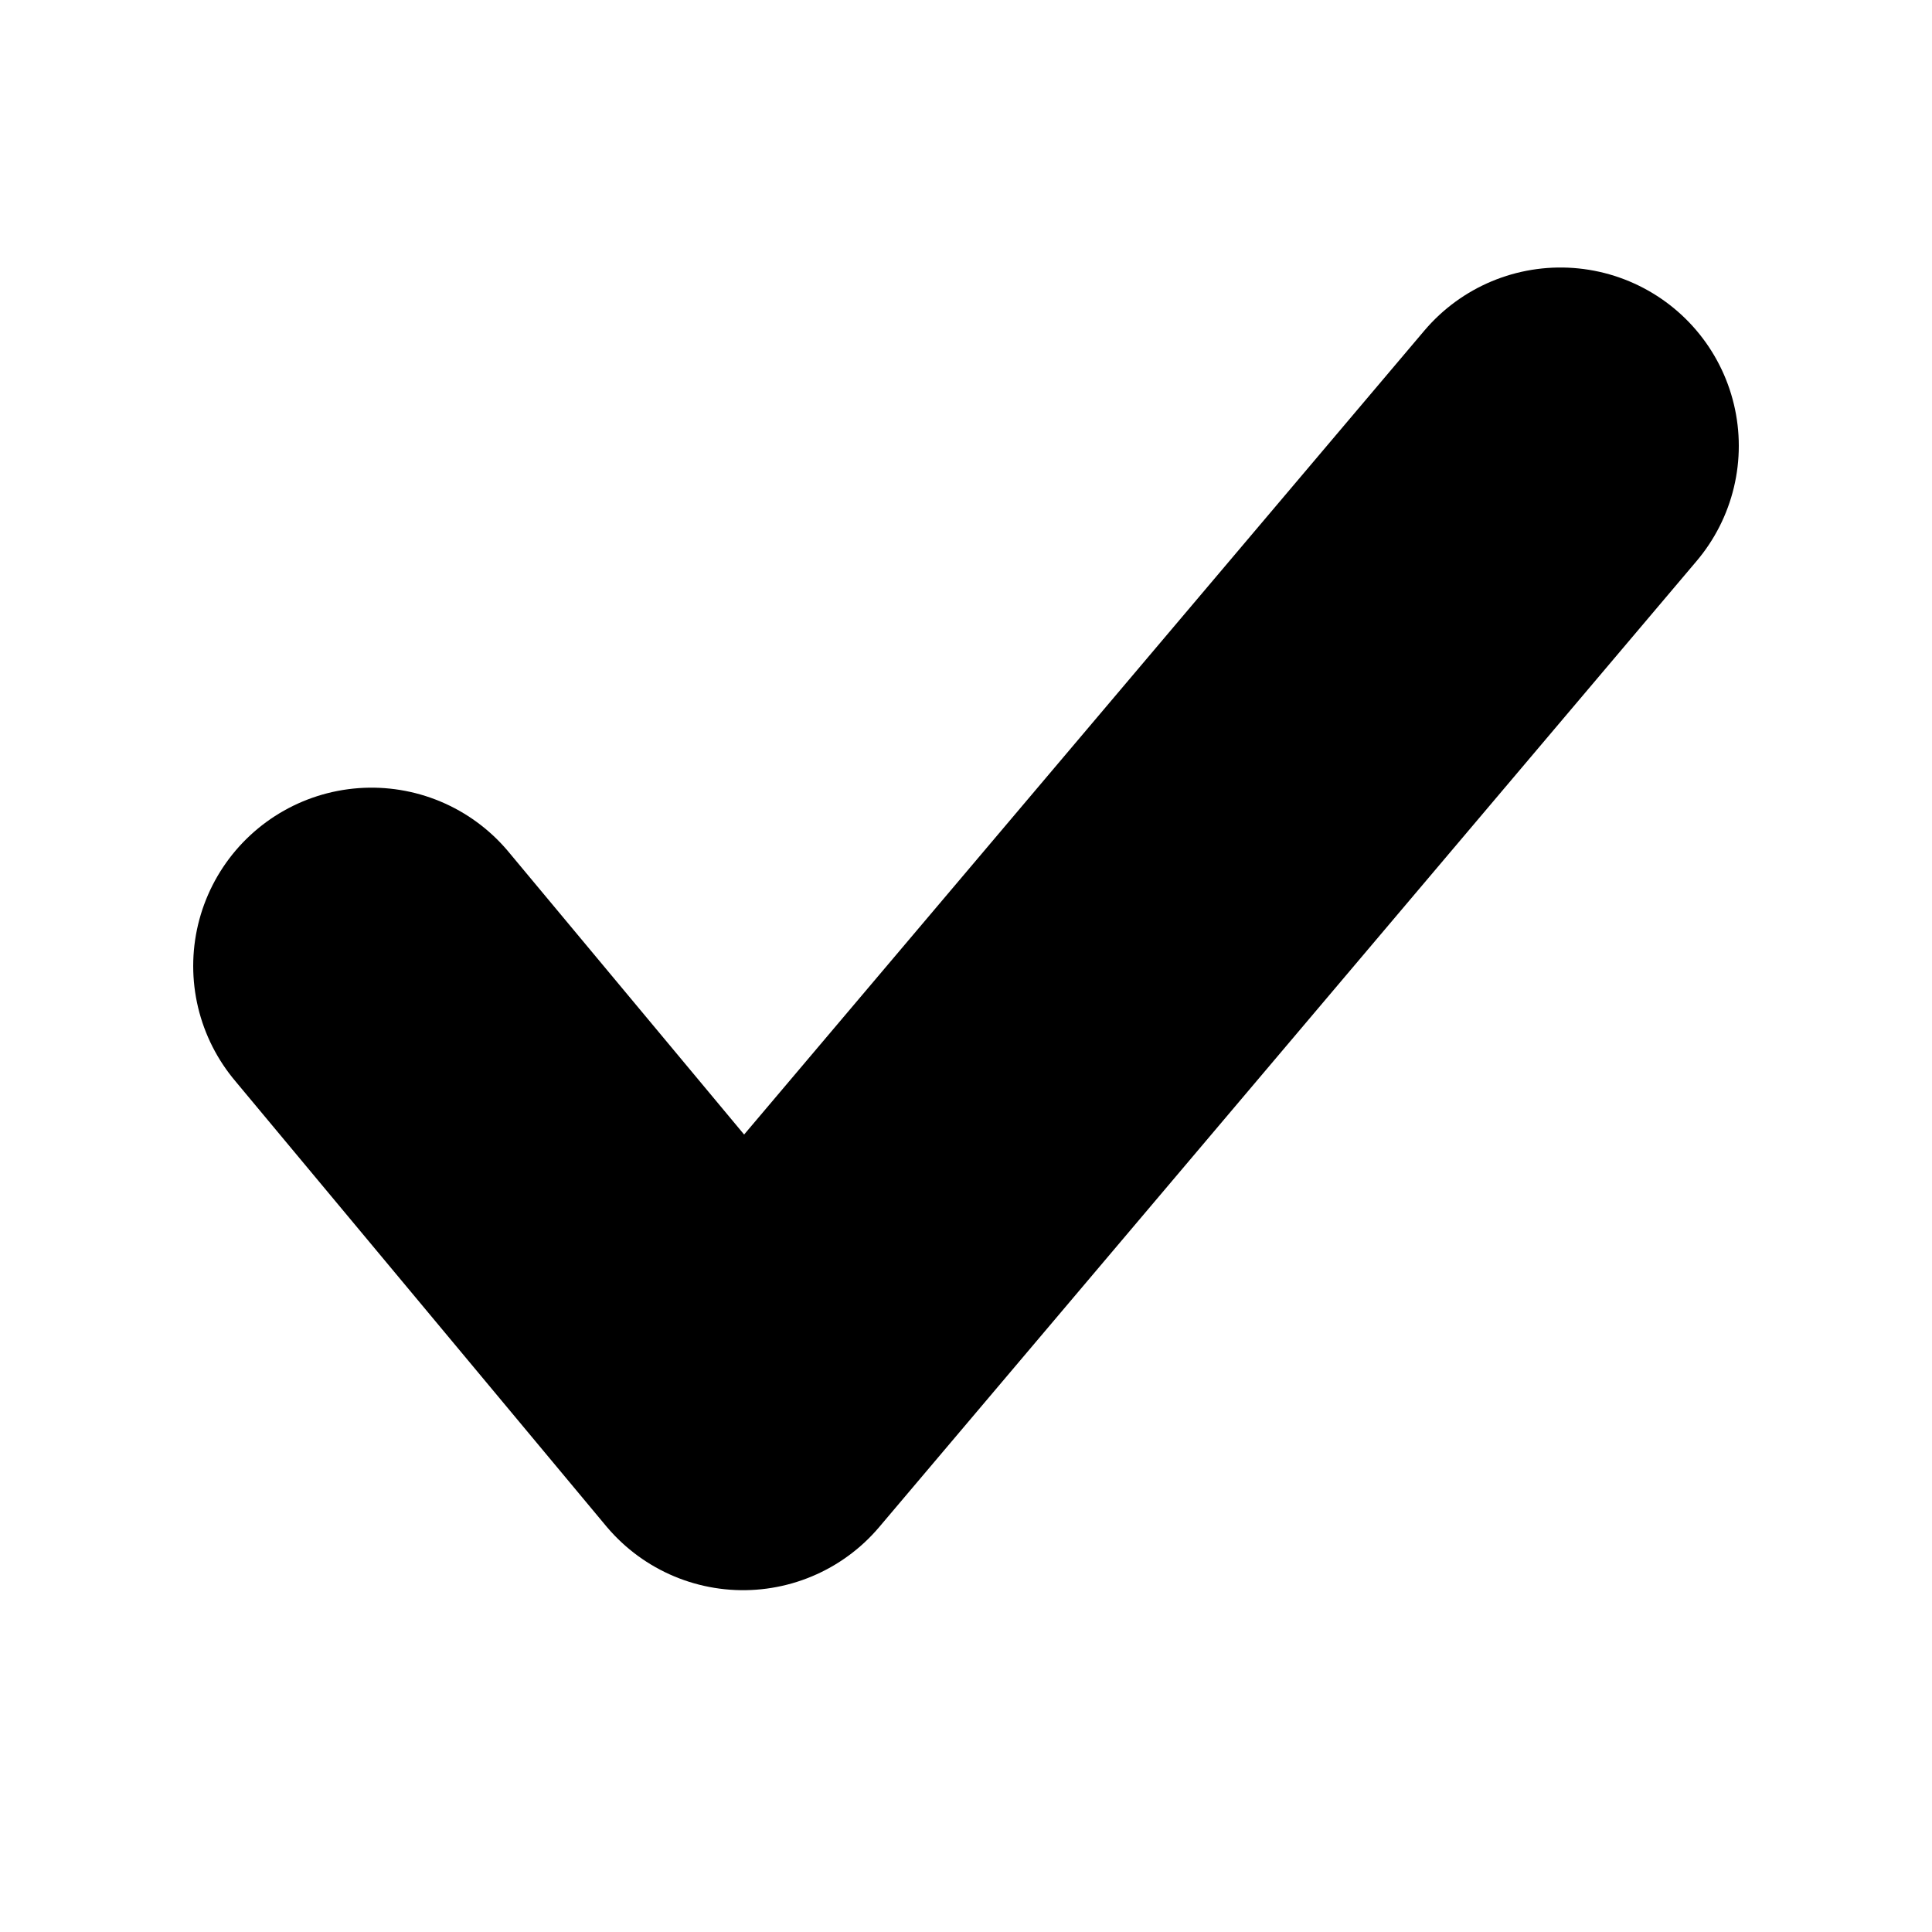
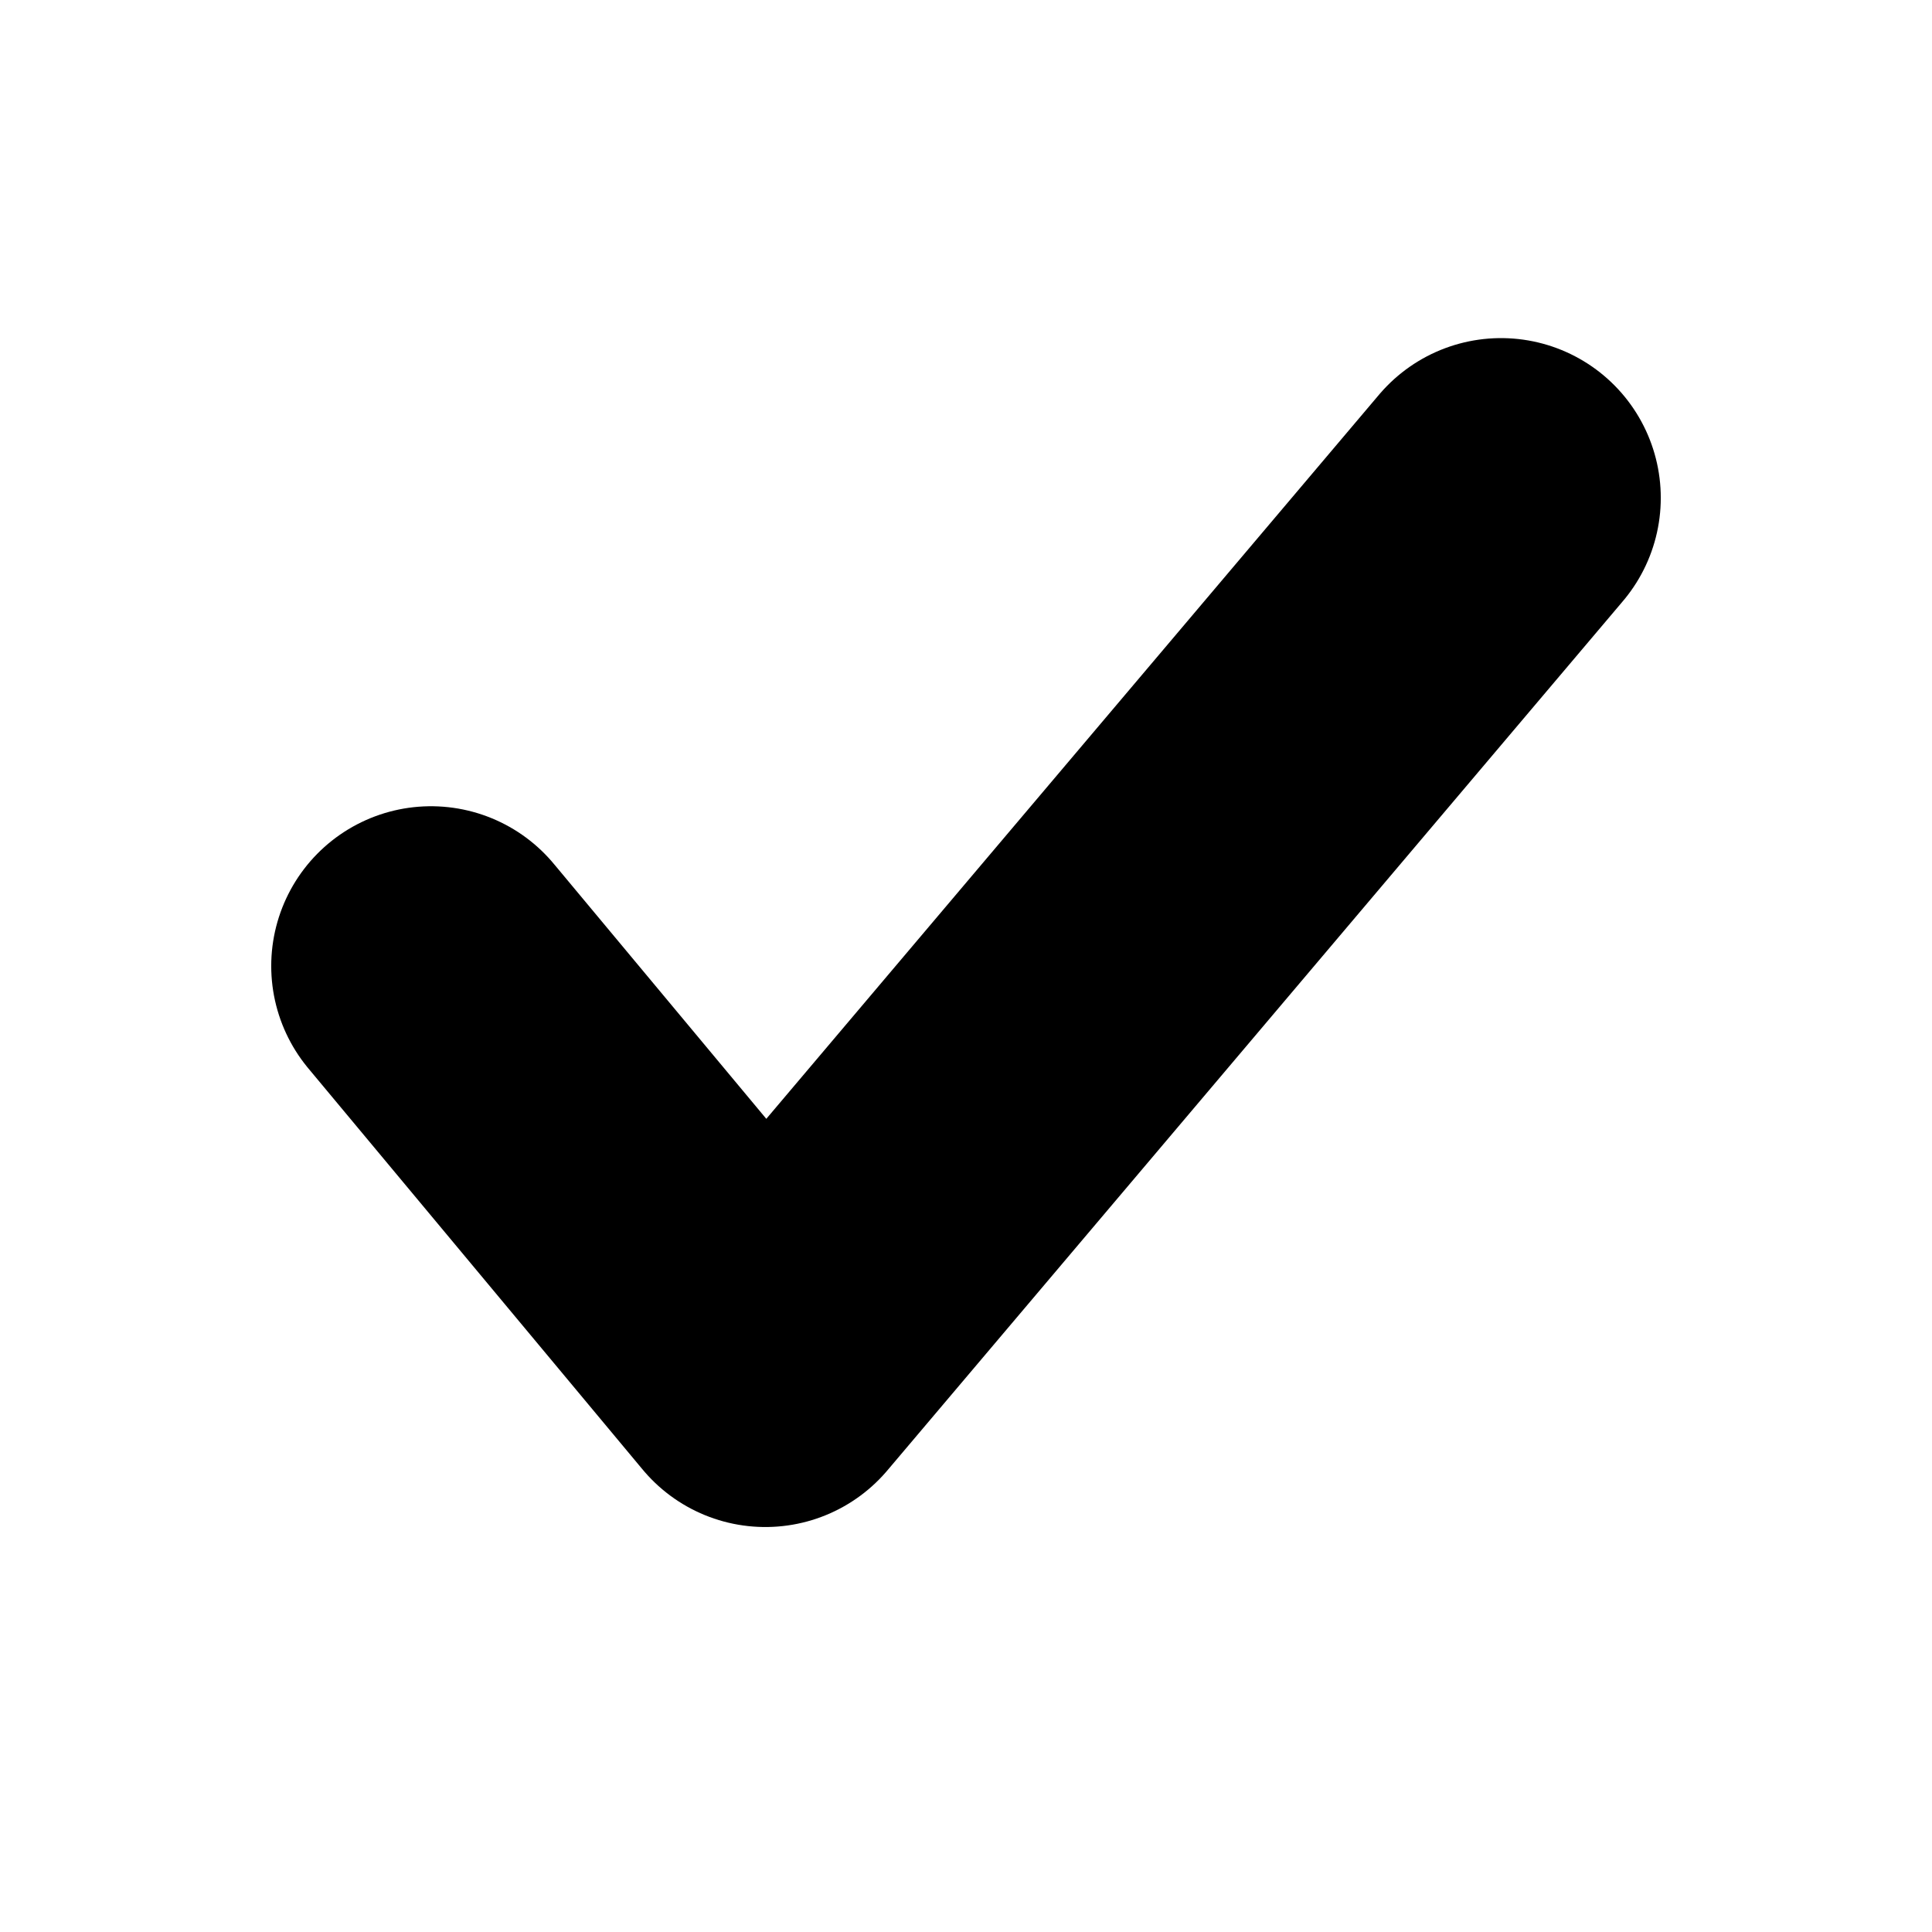
<svg xmlns="http://www.w3.org/2000/svg" viewBox="0 0 13 13">
-   <path d="M 2.5,6.5 L 5,9.5 L 10.5,3" fill="none" stroke="#000000" stroke-width="2.4" stroke-linecap="round" stroke-linejoin="round" />
+   <path d="M 2.9,6.5 L 5.15,9.2 L 10.1,3.35" fill="none" stroke="#000000" stroke-width="2.15" stroke-linecap="round" stroke-linejoin="round" />
</svg>
